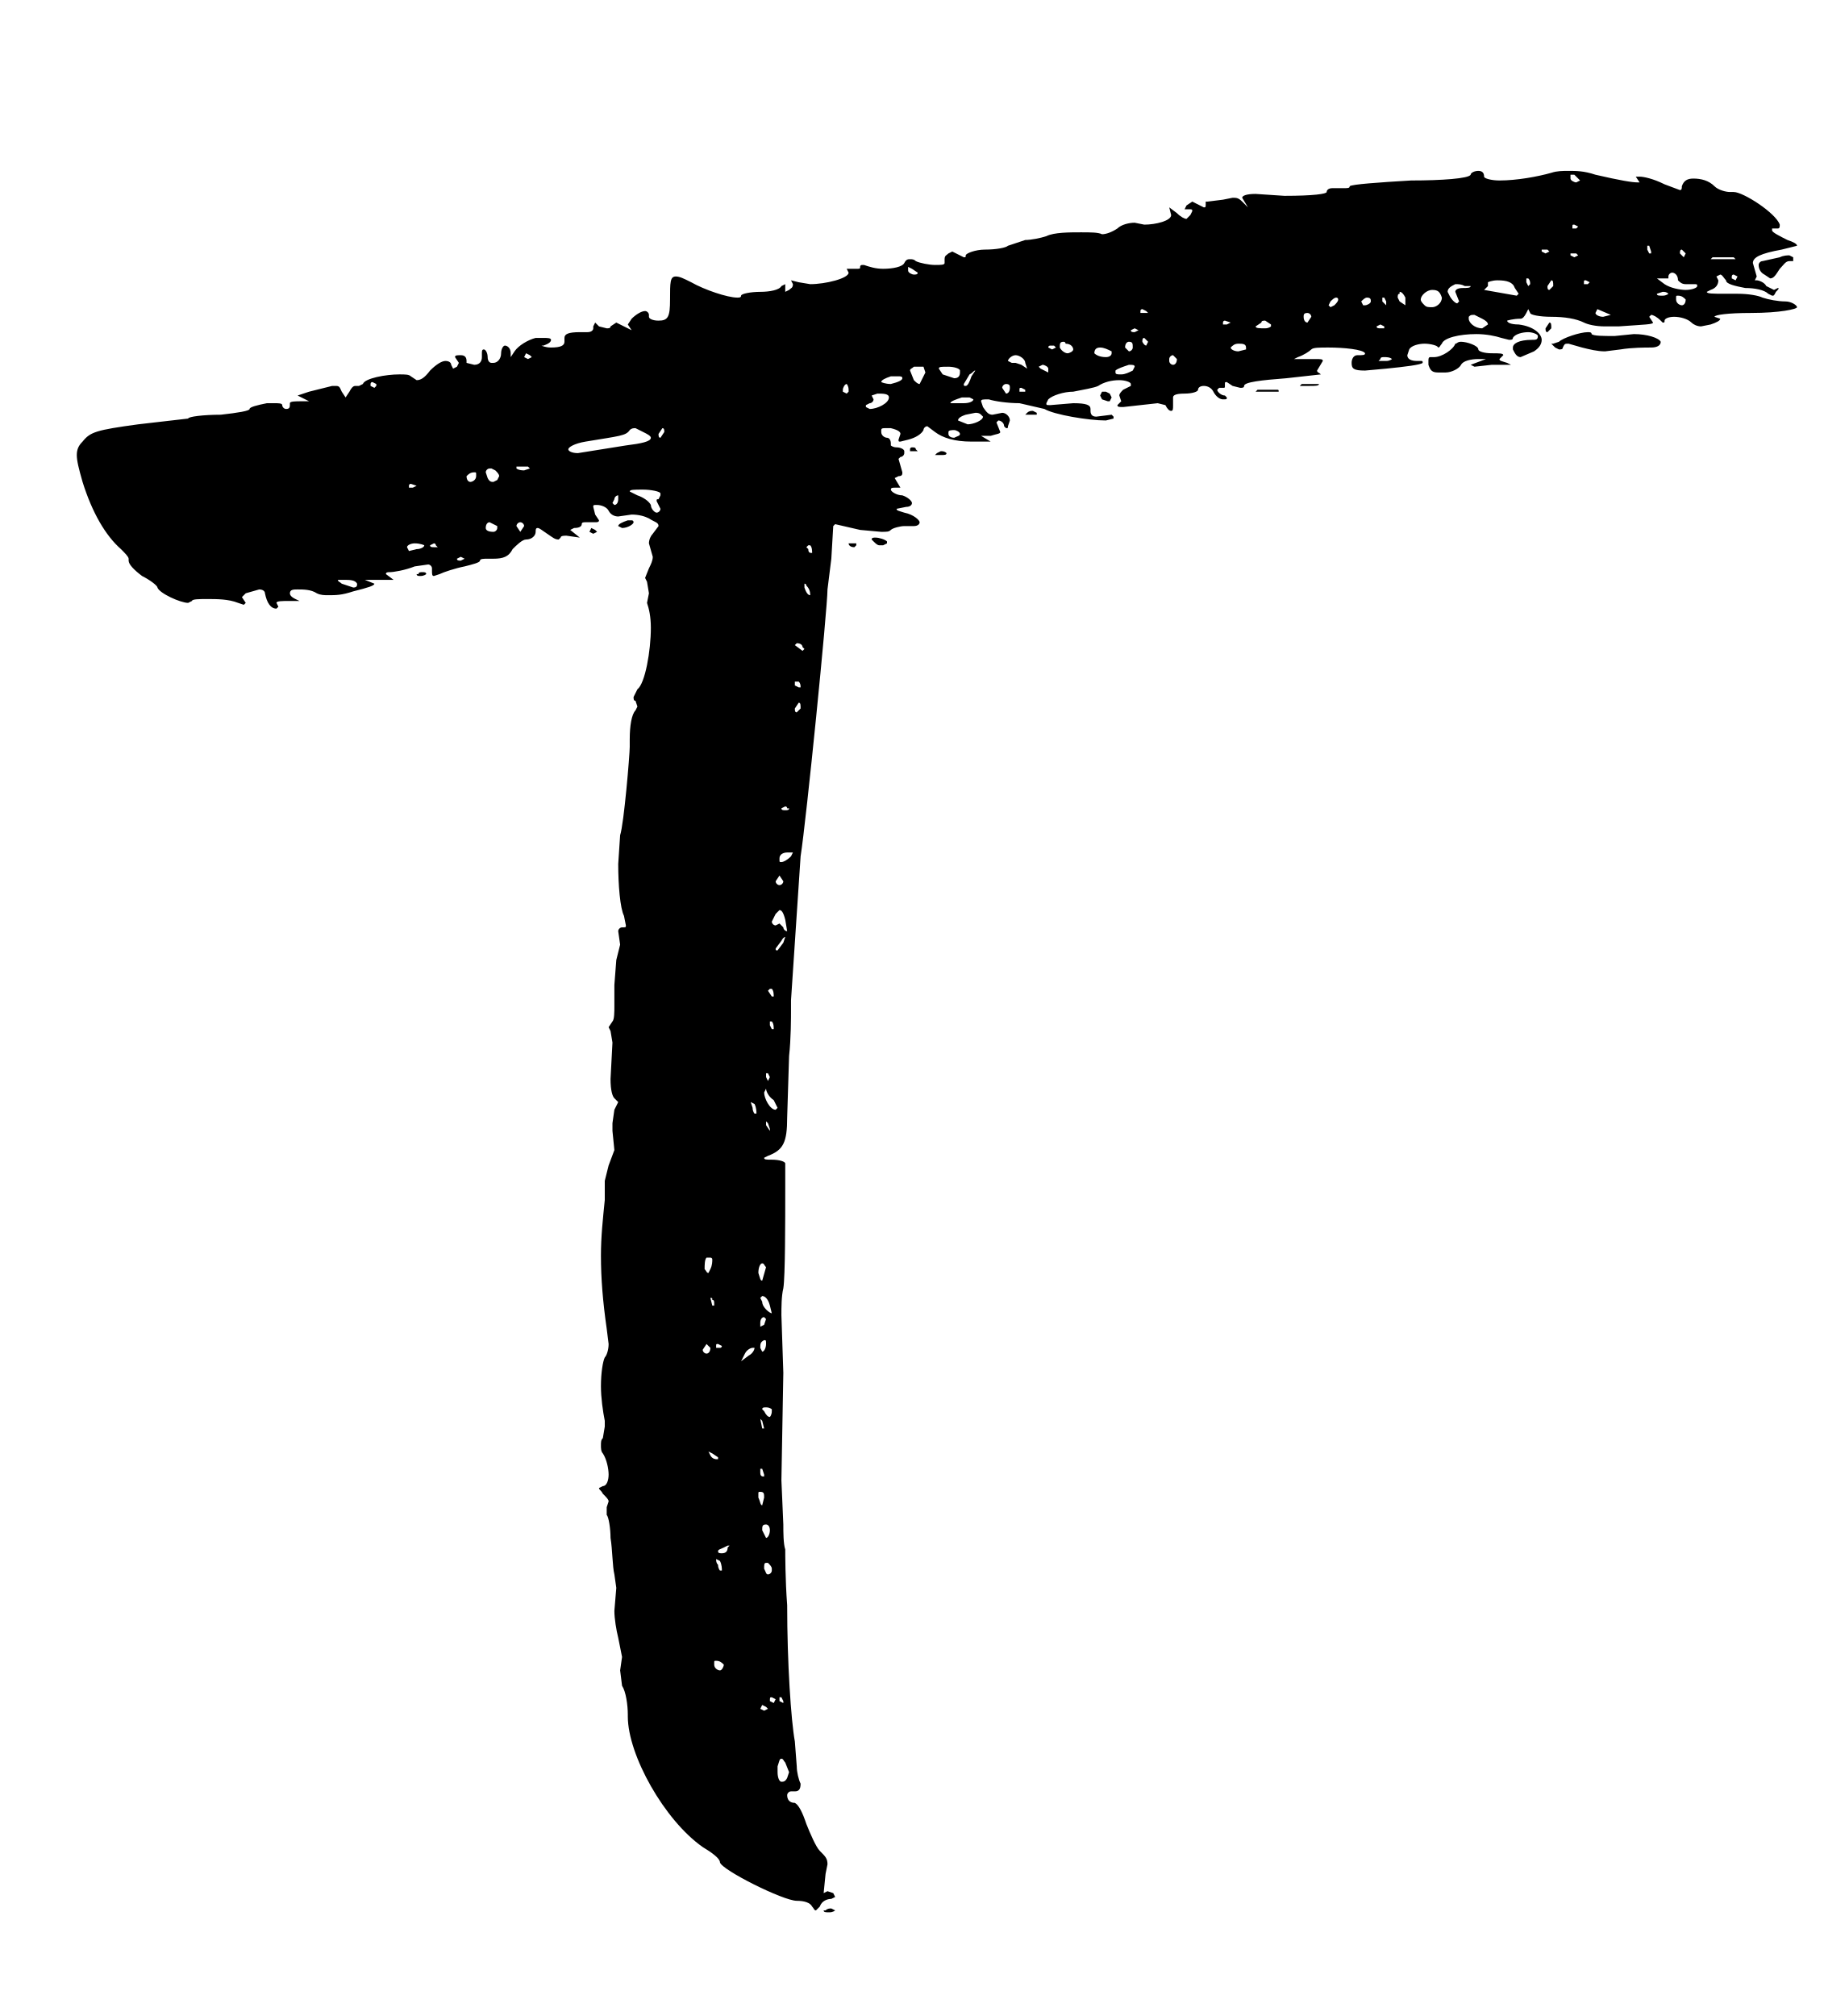
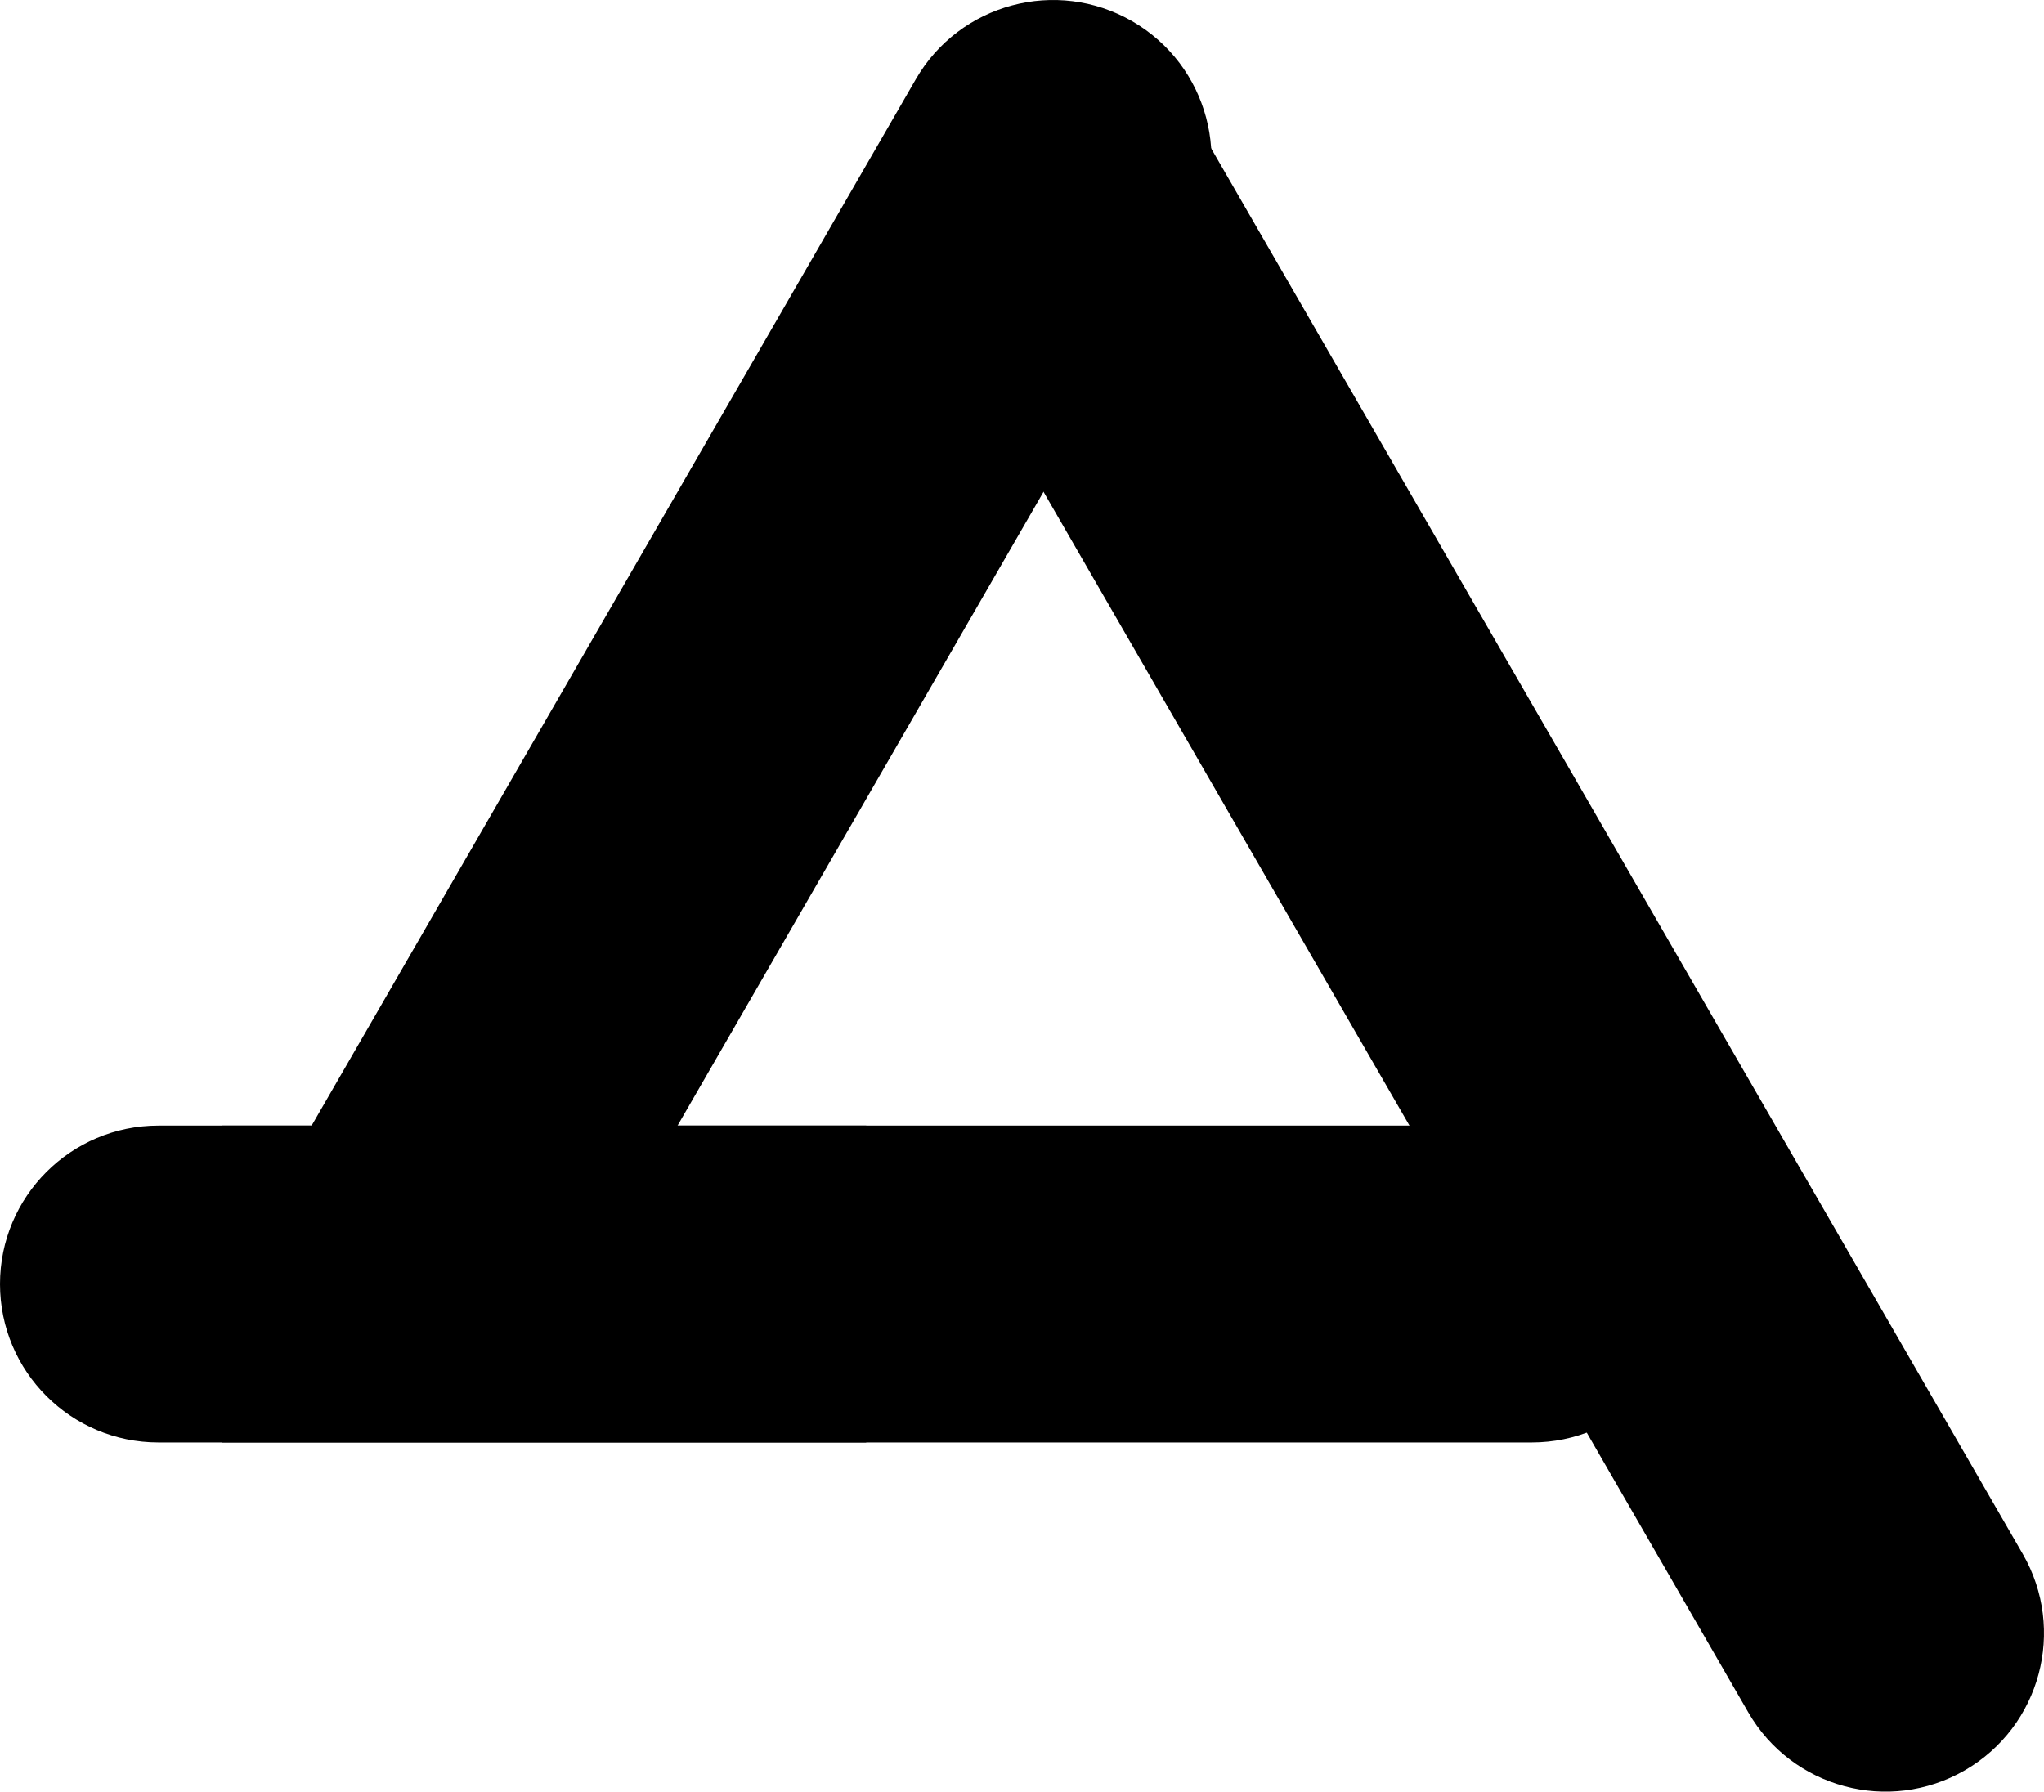
- <svg xmlns="http://www.w3.org/2000/svg" width="38" height="42" fill="none">
-   <g transform="matrix(1,0,0,1,10,0)" fill="currentColor">
-     <path d="M7 39.8 c-0.04 0 -0.04 -0.04 -0.08 -0.08 c-0.04 -0.08 -0.16 -0.12 -0.32 -0.12 c-0.28 0 -1.56 -0.64 -1.6 -0.8 c0 -0.08 -0.16 -0.2 -0.36 -0.32 c-0.8 -0.56 -1.56 -1.92 -1.56 -2.72 l0 -0.04 c0 -0.2 -0.04 -0.48 -0.12 -0.6 l-0.04 -0.32 l0.04 -0.28 l-0.08 -0.4 c-0.04 -0.16 -0.08 -0.4 -0.08 -0.56 l0.04 -0.48 l-0.04 -0.28 c-0.04 -0.16 -0.04 -0.52 -0.08 -0.76 c0 -0.2 -0.04 -0.44 -0.08 -0.48 l0 -0.16 l0.04 -0.12 c0 -0.04 -0.04 -0.08 -0.12 -0.16 c-0.04 -0.08 -0.08 -0.08 -0.08 -0.12 l0.08 -0.04 c0.08 0 0.12 -0.12 0.12 -0.24 s-0.04 -0.32 -0.12 -0.44 c-0.04 -0.04 -0.04 -0.12 -0.04 -0.16 c0 -0.08 0 -0.12 0.04 -0.16 l0.04 -0.24 l0 -0.12 c-0.04 -0.2 -0.08 -0.48 -0.08 -0.72 c0 -0.28 0.04 -0.52 0.08 -0.6 c0.04 -0.04 0.08 -0.16 0.08 -0.28 l-0.04 -0.32 c-0.08 -0.56 -0.12 -1.04 -0.12 -1.52 c0 -0.4 0.04 -0.76 0.08 -1.16 l0 -0.4 l0.08 -0.32 l0.12 -0.32 l-0.04 -0.4 l0 -0.16 l0.04 -0.28 l0.08 -0.16 l-0.08 -0.08 c-0.04 -0.04 -0.08 -0.16 -0.08 -0.4 l0.04 -0.76 l-0.04 -0.24 l-0.04 -0.08 l0.08 -0.12 c0.04 -0.04 0.04 -0.2 0.04 -0.32 l0 -0.44 l0.04 -0.52 l0.08 -0.32 l-0.04 -0.28 c0 -0.04 0.04 -0.08 0.08 -0.08 c0.08 0 0.08 0 0.08 -0.04 l-0.04 -0.2 c-0.08 -0.16 -0.12 -0.64 -0.12 -1.08 l0.04 -0.6 c0.08 -0.24 0.2 -1.68 0.2 -1.84 l0 -0.16 c0 -0.28 0.04 -0.52 0.12 -0.6 l0.04 -0.08 l-0.04 -0.12 c-0.04 0 -0.04 -0.04 -0.04 -0.08 l0.08 -0.16 c0.16 -0.12 0.28 -0.8 0.28 -1.28 c0 -0.24 -0.04 -0.4 -0.08 -0.52 l0.04 -0.2 l-0.04 -0.24 l-0.04 -0.08 l0.08 -0.2 c0.04 -0.08 0.08 -0.16 0.08 -0.24 l-0.08 -0.28 c0 -0.08 0.04 -0.16 0.08 -0.2 l0.12 -0.16 c0 -0.08 -0.08 -0.08 -0.2 -0.16 c-0.08 -0.04 -0.2 -0.08 -0.36 -0.08 l-0.28 0.04 c-0.08 0 -0.16 -0.04 -0.2 -0.12 s-0.16 -0.12 -0.24 -0.12 s-0.08 0 -0.08 0.04 l0.04 0.16 l0.08 0.12 c0 0.04 -0.04 0.04 -0.08 0.04 l-0.2 0 c-0.04 0 -0.08 0 -0.08 0.04 s-0.04 0.08 -0.16 0.08 l-0.08 0.04 l0.2 0.16 l-0.28 -0.04 c-0.04 0 -0.12 0 -0.12 0.04 l-0.04 0.04 c-0.08 0 -0.12 -0.04 -0.24 -0.12 s-0.16 -0.12 -0.2 -0.12 s-0.04 0.04 -0.04 0.08 c0 0.08 -0.08 0.16 -0.2 0.16 c-0.08 0 -0.2 0.12 -0.28 0.2 c-0.08 0.16 -0.2 0.2 -0.4 0.2 l-0.12 0 c-0.08 0 -0.16 0 -0.16 0.04 s-0.16 0.08 -0.32 0.12 c-0.2 0.04 -0.44 0.12 -0.52 0.16 l-0.12 0.04 c-0.04 0 -0.04 -0.04 -0.04 -0.12 l0 -0.04 c0 -0.04 -0.04 -0.08 -0.08 -0.08 l-0.28 0.04 c-0.2 0.08 -0.44 0.12 -0.52 0.12 c-0.04 0 -0.08 0 -0.08 0.04 l0.16 0.12 l-0.6 0 l0.2 0.08 c0 0.04 -0.12 0.08 -0.44 0.16 c-0.24 0.08 -0.36 0.08 -0.52 0.08 c-0.08 0 -0.16 0 -0.24 -0.04 c-0.12 -0.08 -0.28 -0.08 -0.4 -0.08 c-0.08 0 -0.16 0 -0.16 0.08 s0.12 0.12 0.2 0.16 l-0.2 0 c-0.16 0 -0.28 0 -0.28 0.04 l0.04 0.08 l-0.04 0.04 c-0.12 0 -0.2 -0.12 -0.24 -0.32 c0 -0.04 -0.04 -0.08 -0.12 -0.08 l-0.28 0.08 l-0.08 0.08 l0.08 0.12 l-0.04 0.04 l-0.12 -0.04 c-0.2 -0.08 -0.44 -0.08 -0.64 -0.08 c-0.16 0 -0.32 0 -0.32 0.04 l-0.08 0.04 c-0.16 0 -0.6 -0.2 -0.64 -0.32 c0 -0.04 -0.16 -0.16 -0.32 -0.24 c-0.16 -0.12 -0.28 -0.24 -0.28 -0.32 l0 -0.04 c0 -0.04 -0.08 -0.12 -0.16 -0.2 c-0.32 -0.28 -0.6 -0.76 -0.8 -1.4 c-0.08 -0.28 -0.12 -0.44 -0.12 -0.56 s0.04 -0.2 0.12 -0.28 c0.16 -0.2 0.28 -0.24 1.16 -0.36 l1.04 -0.12 c0 -0.04 0.32 -0.08 0.68 -0.08 c0.36 -0.04 0.6 -0.08 0.6 -0.12 s0.16 -0.08 0.36 -0.12 l0.16 0 c0.08 0 0.16 0 0.16 0.04 s0.04 0.08 0.08 0.08 c0.08 0 0.08 -0.04 0.08 -0.12 c0 -0.04 0.12 -0.04 0.24 -0.04 l0.16 0 l-0.24 -0.12 l0.24 -0.08 l0.48 -0.12 l0.08 0 c0.08 0 0.08 0.04 0.12 0.12 l0.08 0.12 l0.08 -0.12 c0.04 -0.08 0.08 -0.12 0.12 -0.12 l0.08 0 l0.08 -0.04 c0.04 -0.12 0.48 -0.2 0.76 -0.2 c0.12 0 0.2 0 0.24 0.04 l0.12 0.08 c0.08 0 0.16 -0.04 0.28 -0.2 c0.12 -0.12 0.24 -0.2 0.32 -0.2 s0.12 0.04 0.12 0.08 l0.04 0.08 l0.08 -0.04 l0.04 -0.08 l-0.08 -0.12 c0 -0.04 0.04 -0.04 0.12 -0.04 s0.12 0.04 0.12 0.12 l0 0.04 l0.16 0.04 c0.12 0 0.16 -0.08 0.16 -0.16 l0 -0.08 c0 -0.04 0 -0.08 0.04 -0.08 s0.08 0.08 0.08 0.16 s0.04 0.12 0.08 0.12 l0.04 0 c0.08 0 0.16 -0.08 0.16 -0.2 c0 -0.08 0.04 -0.16 0.08 -0.16 s0.12 0.04 0.12 0.16 l0 0.08 l0.08 -0.12 c0.08 -0.12 0.28 -0.24 0.44 -0.28 l0.16 0 c0.08 0 0.16 0 0.16 0.04 s-0.04 0.08 -0.16 0.12 l-0.04 0 s0.08 0.04 0.2 0.04 c0.2 0 0.28 -0.04 0.28 -0.12 l0 -0.08 c0 -0.08 0.08 -0.12 0.32 -0.12 l0.16 0 c0.08 0 0.12 -0.04 0.12 -0.08 l0 -0.04 l0.04 -0.08 l0.08 0.08 l0.16 0.04 c0.04 0 0.08 0 0.08 -0.04 l0.12 -0.08 l0.32 0.16 l-0.08 -0.12 l0.08 -0.12 c0.08 -0.08 0.2 -0.16 0.28 -0.16 c0.04 0 0.08 0.04 0.08 0.08 l0 0.04 c0 0.04 0.08 0.08 0.2 0.08 c0.2 0 0.24 -0.08 0.24 -0.44 s0 -0.48 0.12 -0.48 c0.08 0 0.16 0.04 0.32 0.12 c0.28 0.16 0.76 0.32 0.96 0.32 c0.04 0 0.08 0 0.08 -0.04 s0.2 -0.08 0.4 -0.08 s0.4 -0.04 0.44 -0.12 l0.08 -0.04 l0 0.16 l0.08 -0.04 c0.04 -0.04 0.08 -0.04 0.08 -0.12 l-0.04 -0.08 l0.16 0.04 l0.24 0.04 c0.32 0 0.8 -0.12 0.8 -0.24 l-0.04 -0.08 l0.2 0 c0.08 0 0.08 0 0.08 -0.04 s0.04 -0.04 0.04 -0.04 l0.04 0 c0.12 0.04 0.24 0.08 0.4 0.08 c0.2 0 0.4 -0.04 0.44 -0.12 s0.08 -0.08 0.12 -0.08 s0.08 0 0.12 0.04 c0.08 0.04 0.28 0.08 0.4 0.08 s0.2 0 0.2 -0.04 l0 -0.08 c0 -0.08 0.04 -0.08 0.08 -0.12 l0.08 -0.04 l0.24 0.12 c0.04 0 0.04 0 0.04 -0.04 s0.2 -0.12 0.4 -0.12 c0.24 0 0.44 -0.04 0.48 -0.08 l0.36 -0.12 c0.12 0 0.32 -0.04 0.44 -0.08 c0.16 -0.08 0.48 -0.08 0.72 -0.08 c0.2 0 0.36 0 0.44 0.04 c0.08 0 0.2 -0.04 0.32 -0.12 c0.08 -0.08 0.24 -0.12 0.36 -0.12 l0.2 0.04 c0.24 0 0.56 -0.08 0.56 -0.2 l-0.04 -0.16 l0.16 0.12 c0.08 0.08 0.16 0.12 0.2 0.12 l0.08 -0.08 l0.04 -0.08 c0 -0.04 0 -0.04 -0.08 -0.04 l-0.08 0 l0.04 -0.08 l0.12 -0.08 l0.24 0.12 c0.04 0 0.04 0 0.04 -0.08 l0 -0.04 l0.04 0 l0.32 -0.04 l0.2 -0.04 c0.08 0 0.12 0 0.2 0.08 l0.12 0.12 l-0.12 -0.2 c0 -0.04 0.08 -0.08 0.28 -0.08 l0.6 0.04 c0.6 0 0.88 -0.04 0.88 -0.08 s0.04 -0.08 0.12 -0.08 l0.24 0 c0.08 0 0.12 0 0.12 -0.04 c0.04 -0.04 0.6 -0.08 1.28 -0.12 c0.64 0 1.2 -0.04 1.24 -0.12 c0 -0.04 0.08 -0.08 0.16 -0.08 s0.12 0.04 0.12 0.12 c0 0.04 0.16 0.08 0.32 0.08 c0.36 0 0.8 -0.08 1.08 -0.16 c0.12 -0.04 0.24 -0.04 0.36 -0.04 c0.16 0 0.32 0 0.56 0.08 c0.52 0.12 0.76 0.16 0.88 0.16 l0.04 0 l-0.08 -0.12 l0.08 0 c0.08 0 0.28 0.04 0.52 0.16 l0.32 0.12 c0.04 0 0.04 -0.04 0.04 -0.08 c0.04 -0.12 0.12 -0.16 0.24 -0.16 c0.16 0 0.32 0.04 0.44 0.16 c0.08 0.08 0.24 0.12 0.32 0.12 l0.08 0 c0.2 0 0.88 0.44 0.96 0.68 c0 0.04 0 0.08 -0.04 0.08 l-0.12 0 l0 0.04 c0 0.04 0.16 0.12 0.32 0.2 c0.12 0.04 0.2 0.08 0.2 0.12 l-0.32 0.08 c-0.44 0.08 -0.6 0.16 -0.6 0.28 l0.08 0.28 l-0.04 0.08 l0.04 0 c0.04 0 0.16 0.04 0.2 0.12 l0.16 0.08 l0.08 -0.04 c0.04 0 0 0.04 -0.04 0.08 c-0.04 0.08 -0.04 0.08 -0.08 0.08 l-0.08 -0.04 c-0.08 -0.08 -0.28 -0.12 -0.48 -0.12 c-0.2 -0.04 -0.4 -0.08 -0.4 -0.16 c-0.04 -0.04 -0.08 -0.12 -0.12 -0.12 l-0.08 0.04 l0.04 0.08 c0 0.08 -0.04 0.16 -0.16 0.2 l-0.08 0.04 c0 0.04 0.12 0.04 0.4 0.04 l0.24 0 c0.24 0 0.44 0.04 0.52 0.08 c0.12 0.04 0.32 0.08 0.48 0.08 c0.12 0 0.24 0.08 0.24 0.12 s-0.36 0.12 -0.96 0.12 c-0.48 0 -0.76 0.04 -0.76 0.08 l0.12 0.04 c0 0.04 -0.08 0.08 -0.2 0.12 l-0.2 0.04 c-0.08 0 -0.16 -0.04 -0.2 -0.08 c-0.08 -0.08 -0.24 -0.12 -0.36 -0.12 s-0.2 0.04 -0.2 0.08 s0 0.04 -0.04 0.04 l-0.04 -0.04 c-0.08 -0.08 -0.16 -0.12 -0.2 -0.12 l-0.04 0.04 l0.08 0.12 c0 0.04 -0.16 0.04 -0.72 0.08 l-0.28 0 c-0.2 0 -0.36 -0.04 -0.44 -0.08 c-0.16 -0.08 -0.4 -0.12 -0.68 -0.12 c-0.24 0 -0.44 -0.04 -0.44 -0.08 l-0.04 -0.08 l-0.04 0.08 c-0.04 0.08 -0.08 0.12 -0.12 0.12 c-0.16 0 -0.28 0.04 -0.28 0.04 c0 0.04 0.08 0.08 0.24 0.08 c0.32 0.04 0.48 0.2 0.48 0.32 c0 0.08 -0.04 0.16 -0.16 0.24 l-0.28 0.12 c-0.08 0 -0.12 -0.08 -0.16 -0.16 l0 -0.04 c0 -0.08 0.12 -0.16 0.4 -0.16 c0.08 0 0.12 0 0.12 -0.08 c0 -0.04 -0.12 -0.08 -0.2 -0.08 c-0.12 0 -0.28 0.04 -0.32 0.12 c0 0.04 -0.04 0.04 -0.08 0.04 l-0.16 -0.04 c-0.12 -0.04 -0.32 -0.08 -0.52 -0.08 c-0.36 0 -0.68 0.08 -0.72 0.2 c-0.04 0.04 -0.04 0.08 -0.08 0.08 c0 -0.04 -0.16 -0.08 -0.28 -0.08 s-0.28 0.04 -0.32 0.12 l-0.04 0.12 c0 0.08 0.08 0.12 0.2 0.12 l0.08 0 c0.04 0 0.04 0 0.04 0.04 c-0.04 0.04 -0.36 0.08 -0.76 0.12 l-0.44 0.04 c-0.24 0 -0.28 -0.04 -0.28 -0.16 c0 -0.08 0.04 -0.16 0.12 -0.16 c0.12 0 0.16 0 0.16 -0.04 c-0.04 -0.08 -0.44 -0.12 -0.76 -0.12 c-0.2 0 -0.32 0 -0.36 0.04 s-0.16 0.12 -0.28 0.16 l-0.08 0.04 l0.44 0 c0.12 0 0.16 0 0.16 0.04 l-0.12 0.2 c0 0.04 0.04 0.04 0.08 0.08 l-0.72 0.08 c-0.52 0.04 -0.88 0.08 -0.88 0.16 c0 0.04 -0.04 0.04 -0.08 0.04 l-0.16 -0.04 l-0.12 -0.08 c-0.04 0 -0.04 0 -0.04 0.04 l0 0.04 c0 0.04 0 0.04 -0.04 0.04 l-0.08 0 l-0.04 0.04 c0 0.04 0.08 0.12 0.16 0.12 l0.04 0.04 c0 0.04 0 0.04 -0.08 0.04 s-0.16 -0.08 -0.2 -0.16 s-0.12 -0.12 -0.2 -0.12 s-0.12 0.04 -0.12 0.08 s-0.12 0.08 -0.28 0.08 c-0.2 0 -0.24 0.04 -0.24 0.08 l0 0.16 c0 0.08 0 0.12 -0.04 0.12 s-0.08 -0.04 -0.12 -0.12 l-0.16 -0.04 l-0.72 0.08 c-0.08 0 -0.12 0 -0.12 -0.04 l0.08 -0.08 l-0.04 -0.12 c0 -0.04 0.04 -0.08 0.08 -0.12 l0.16 -0.08 l0 -0.04 c0 -0.04 -0.12 -0.08 -0.24 -0.08 c-0.16 0 -0.32 0.04 -0.44 0.12 c-0.08 0.04 -0.32 0.08 -0.52 0.12 c-0.2 0 -0.44 0.08 -0.52 0.16 l-0.04 0.08 c0 0.04 0 0.04 0.08 0.04 l0.48 -0.04 c0.28 0 0.36 0.04 0.36 0.12 l0 0.04 c0 0.08 0.04 0.12 0.12 0.12 l0.32 -0.04 l0.04 0.04 l0 0.04 l-0.16 0.04 c-0.36 0 -1.08 -0.12 -1.28 -0.24 l-0.52 -0.12 c-0.24 0 -0.52 -0.04 -0.64 -0.08 c-0.12 0 -0.16 0 -0.16 0.04 l0.04 0.12 c0.08 0.12 0.12 0.16 0.2 0.16 l0.2 -0.04 c0.08 0 0.16 0.08 0.16 0.16 l-0.04 0.12 c0 0.04 0 0.04 -0.04 0.04 l-0.04 -0.04 c0 -0.08 -0.08 -0.12 -0.12 -0.12 l-0.04 0.04 l0.08 0.2 c0 0.04 -0.08 0.04 -0.2 0.08 l-0.2 0 l0.2 0.12 l-0.4 0 c-0.36 0 -0.6 -0.08 -0.76 -0.2 l-0.16 -0.12 c-0.04 0 -0.08 0.04 -0.08 0.08 c-0.04 0.08 -0.16 0.16 -0.32 0.2 l-0.16 0.04 c-0.04 0 -0.04 0 -0.04 -0.04 l0.04 -0.12 c0 -0.04 -0.04 -0.08 -0.2 -0.12 l-0.12 0 c-0.04 0 -0.08 0 -0.08 0.04 l0 0.04 c0 0.08 0.08 0.12 0.12 0.12 s0.08 0.04 0.08 0.12 l0 0.04 s0.04 0.04 0.12 0.04 s0.16 0.04 0.16 0.08 l0 0.04 c0 0.04 -0.04 0.08 -0.08 0.08 l-0.04 0.04 l0.08 0.28 c0 0.04 0 0.08 -0.08 0.08 l-0.08 0.04 l0.12 0.2 l-0.12 0 c-0.04 0 -0.08 0 -0.08 0.04 s0.12 0.12 0.24 0.12 c0.12 0.04 0.2 0.12 0.2 0.16 s-0.04 0.08 -0.12 0.08 l-0.2 0.04 c0 0.04 0.04 0.04 0.16 0.08 c0.2 0.04 0.32 0.16 0.32 0.2 s-0.04 0.08 -0.12 0.08 l-0.2 0 c-0.08 0 -0.24 0.04 -0.28 0.08 s-0.08 0.04 -0.2 0.04 l-0.44 -0.04 l-0.52 -0.12 l-0.04 0.04 l-0.04 0.68 l-0.08 0.64 c0 0.4 -0.44 4.8 -0.56 5.56 l-0.2 3 l0 0.2 c0 0.16 0 0.6 -0.04 0.96 l-0.04 1.28 c0 0.52 -0.08 0.68 -0.4 0.8 l-0.08 0.04 c0 0.04 0.04 0.04 0.16 0.04 c0.16 0 0.28 0.04 0.28 0.08 l0 0.52 c0 0.68 0 1.84 -0.04 2.08 c-0.04 0.16 -0.04 0.4 -0.04 0.56 l0.04 1.2 l-0.04 2.24 l0.04 0.92 c0 0.16 0 0.4 0.04 0.52 c0 0.08 0 0.64 0.04 1.16 c0 1.2 0.08 2.4 0.16 2.84 l0.04 0.52 c0 0.12 0.04 0.28 0.08 0.36 c0 0.12 -0.04 0.16 -0.12 0.16 l-0.08 0 c-0.04 0 -0.08 0.04 -0.08 0.08 c0 0.08 0.04 0.16 0.16 0.16 c0.08 0.04 0.16 0.2 0.24 0.44 c0.08 0.2 0.2 0.48 0.28 0.56 c0.12 0.12 0.16 0.16 0.16 0.28 l-0.04 0.2 l-0.04 0.4 l0.08 -0.04 l0.12 0.04 l0.04 0.08 l-0.08 0.04 c-0.08 0 -0.2 0.04 -0.24 0.16 z M22.84 3.8 l0.08 -0.04 l-0.12 -0.12 l-0.08 0 l0 0.08 c0 0.04 0.08 0.08 0.12 0.08 z M22.84 4.76 l0.04 -0.04 l-0.08 -0.04 c-0.04 0 -0.04 0 -0.04 0.04 l0 0.04 l0.08 0 z M9.04 5.72 c0.04 0 0.08 0 0.08 -0.04 l-0.12 -0.08 l-0.08 -0.04 l0 0.08 c0 0.04 0.08 0.08 0.12 0.08 z M22.2 5.28 l0.08 -0.04 l-0.04 -0.04 l-0.12 0 l0 0.04 z M24.4 5.28 l0 -0.04 l-0.04 -0.12 l-0.04 0 l0 0.08 l0.04 0.08 l0.04 0 z M22.8 5.36 l0.08 -0.04 l-0.04 -0.04 l-0.12 0 l0 0.04 z M25.08 5.36 l0.04 -0.08 l-0.08 -0.08 c-0.04 0 -0.04 0.04 -0.04 0.08 z M26.16 5.4 l-0.04 -0.04 l-0.44 0 l-0.04 0.04 l0.52 0 z M26.88 5.8 l-0.12 -0.08 c-0.08 -0.04 -0.12 -0.12 -0.12 -0.2 c0 -0.04 0.04 -0.08 0.08 -0.08 l0.36 -0.08 c0.08 -0.04 0.16 -0.04 0.2 -0.04 l0.08 0.04 l0 0.08 l-0.08 0 c-0.08 0 -0.12 0.08 -0.2 0.16 c-0.08 0.12 -0.12 0.2 -0.2 0.2 z M25.12 6.04 c0.12 0 0.24 -0.04 0.24 -0.08 s0 -0.04 -0.08 -0.04 l-0.16 0 c-0.08 0 -0.12 -0.04 -0.16 -0.08 c0 -0.12 -0.08 -0.16 -0.12 -0.16 s-0.08 0.04 -0.08 0.08 l0 0.04 l-0.24 0 l0.16 0.12 c0.12 0.08 0.32 0.12 0.44 0.12 z M21.84 5.96 l0.04 -0.04 c0 -0.04 0 -0.08 -0.04 -0.12 l-0.04 0 l0 0.08 z M21.6 6.16 l0.04 -0.04 l-0.08 -0.12 c-0.04 -0.12 -0.16 -0.16 -0.36 -0.16 c-0.12 0 -0.2 0.04 -0.2 0.04 l0 0.08 l-0.08 0.08 z M22.28 6.04 l0.08 -0.08 c0 -0.08 0 -0.12 -0.04 -0.12 l-0.08 0.12 c0 0.04 0 0.08 0.04 0.08 z M23.08 5.92 l0.04 -0.04 l-0.08 -0.04 c-0.04 0 -0.04 0 -0.04 0.04 l0 0.04 l0.08 0 z M26.16 5.84 l0.04 -0.08 l-0.08 -0.04 c-0.04 0 -0.04 0.04 -0.04 0.04 l0 0.04 z M20.36 6.32 l0.04 -0.04 l-0.08 -0.2 c0 -0.04 0.04 -0.08 0.16 -0.08 c0.08 0 0.16 0 0.16 -0.04 l-0.12 0 c-0.08 -0.04 -0.12 -0.04 -0.2 -0.04 c-0.08 0.04 -0.16 0.08 -0.16 0.16 l0.04 0.08 c0.04 0.08 0.12 0.16 0.16 0.16 z M19.84 6.4 c0.08 0 0.2 -0.08 0.2 -0.2 c-0.04 -0.12 -0.08 -0.16 -0.2 -0.16 s-0.24 0.12 -0.24 0.2 c0 0.04 0.04 0.08 0.08 0.12 s0.08 0.04 0.16 0.04 z M19.28 6.36 l0 -0.16 c-0.04 -0.08 -0.08 -0.12 -0.12 -0.12 l0 0.04 c-0.04 0 -0.04 0.04 -0.04 0.08 l0.04 0.08 z M18.44 6.36 c0.04 0 0.12 -0.04 0.12 -0.08 s0 -0.08 -0.08 -0.08 c-0.04 0 -0.08 0.04 -0.12 0.08 l0.04 0.08 l0.04 0 z M17.72 6.4 l0.08 -0.04 c0.04 -0.04 0.08 -0.08 0.08 -0.12 s-0.04 -0.04 -0.04 -0.04 c-0.04 0 -0.08 0.04 -0.12 0.08 l-0.04 0.08 z M18.88 6.36 l0 -0.08 l-0.04 -0.08 l-0.04 0 l0 0.08 z M13.92 6.52 l-0.04 -0.04 l-0.08 -0.04 s-0.04 0 -0.04 0.04 l0 0.04 l0.16 0 z M24.64 6.16 c0.08 0 0.12 -0.04 0.12 -0.04 c-0.04 -0.04 -0.08 -0.04 -0.12 -0.04 l-0.12 0.04 c0 0.04 0.04 0.04 0.12 0.04 z M25.04 6.36 c0.04 0 0.08 -0.04 0.08 -0.12 c-0.04 -0.04 -0.08 -0.08 -0.16 -0.08 c-0.04 0 -0.04 0 -0.04 0.04 l0 0.04 c0 0.08 0.08 0.12 0.12 0.12 z M17.24 6.72 l0.08 -0.12 c0 -0.04 -0.04 -0.08 -0.08 -0.08 c-0.08 0 -0.08 0.04 -0.08 0.08 c0 0.08 0.04 0.12 0.08 0.12 z M15.56 6.76 l0.08 -0.04 l-0.12 -0.04 s-0.04 0 -0.04 0.04 l0 0.04 l0.08 0 z M23.4 6.6 l0.16 -0.04 l-0.28 -0.12 l-0.04 0.08 c0 0.04 0.08 0.08 0.16 0.08 z M16.36 6.84 c0.08 0 0.12 -0.04 0.12 -0.04 l0 -0.04 l-0.12 -0.08 c-0.04 0 -0.08 0 -0.08 0.04 l-0.12 0.08 c0 0.04 0.08 0.04 0.2 0.04 z M20.88 6.84 l0.12 -0.08 c0 -0.04 -0.04 -0.08 -0.12 -0.12 l-0.16 -0.08 c-0.08 0 -0.08 0 -0.12 0.04 l0 0.04 c0 0.08 0.12 0.2 0.28 0.2 z M13.64 6.92 l0.08 -0.04 l-0.08 -0.04 l-0.08 0.04 c0 0.04 0.04 0.04 0.08 0.04 z M1 7.48 l0.08 -0.04 l-0.04 -0.04 l-0.08 -0.04 l-0.04 0.08 z M18.84 6.84 l0 -0.04 l-0.08 -0.04 l-0.08 0.04 c0 0.04 0.04 0.04 0.08 0.04 l0.08 0 z M22.24 6.92 c-0.04 0 -0.04 -0.04 -0.04 -0.08 l0.08 -0.12 c0.04 0 0.04 0.04 0.04 0.12 z M13.88 7.2 l0.04 -0.08 l-0.08 -0.08 c-0.04 0 -0.04 0.04 -0.04 0.08 c0.04 0.08 0.08 0.08 0.08 0.08 z M12.24 7.36 c0.04 0 0.12 -0.04 0.12 -0.08 s-0.04 -0.12 -0.16 -0.12 c0 -0.04 -0.04 -0.04 -0.04 -0.04 c-0.08 0 -0.08 0.04 -0.08 0.12 c0.04 0.08 0.12 0.12 0.16 0.12 z M13.52 7.32 c0.04 0 0.08 -0.04 0.08 -0.08 c0 -0.08 0 -0.12 -0.08 -0.12 c-0.04 0 -0.08 0.04 -0.08 0.12 z M11.92 7.28 l0.08 -0.04 l-0.04 -0.04 l-0.08 0 s-0.04 0 -0.04 0.04 z M13.04 7.44 c0.08 0 0.12 -0.04 0.12 -0.08 l0 -0.04 c-0.08 -0.04 -0.16 -0.08 -0.24 -0.08 s-0.12 0.04 -0.12 0.12 c0.04 0.04 0.12 0.08 0.24 0.08 z M15.8 7.32 l0.16 -0.04 l0 -0.04 c0 -0.08 -0.08 -0.08 -0.16 -0.08 s-0.12 0.04 -0.16 0.08 c0 0.04 0.08 0.08 0.16 0.08 z M23.44 7.32 c-0.16 0 -0.32 -0.04 -0.48 -0.08 l-0.28 -0.08 c-0.08 0 -0.08 0 -0.12 0.08 c0 0.04 -0.04 0.04 -0.08 0.04 l-0.08 -0.04 l-0.08 -0.08 l0.04 0 l0.12 -0.04 c0.08 -0.08 0.44 -0.2 0.6 -0.2 c0.04 0 0.08 0 0.08 0.04 c0.04 0.04 0.24 0.04 0.48 0.04 l0.4 -0.04 c0.28 0 0.52 0.08 0.56 0.16 c0 0.08 -0.08 0.12 -0.2 0.12 s-0.4 0 -0.64 0.04 z M11.4 7.68 l-0.04 -0.12 c0 -0.08 -0.12 -0.16 -0.2 -0.16 s-0.16 0.08 -0.16 0.12 l0.08 0.04 l0.08 0 l0.12 0.04 z M20.12 7.76 l-0.16 0 c-0.12 0 -0.16 -0.04 -0.2 -0.16 l0 -0.08 c0 -0.04 0 -0.08 0.04 -0.08 l0.08 0 c0.16 0 0.4 -0.16 0.44 -0.28 c0.04 0 0.04 -0.04 0.12 -0.04 c0.12 0 0.36 0.08 0.36 0.16 c0 0.04 0.12 0.08 0.28 0.08 s0.24 0 0.24 0.04 l-0.08 0.08 c0 0.04 0.04 0.04 0.16 0.08 l0.08 0.04 l-0.4 0 l-0.36 0.04 l-0.08 -0.04 l0.32 -0.12 l-0.16 0 c-0.16 0 -0.32 0.04 -0.36 0.12 s-0.2 0.16 -0.32 0.16 z M14.44 7.6 c0.04 0 0.08 -0.04 0.08 -0.12 l-0.08 -0.08 c-0.04 0 -0.08 0.04 -0.08 0.08 l0 0.04 c0 0.04 0.04 0.08 0.08 0.08 z M-2.2 8.08 l0.04 -0.04 l0 -0.04 l-0.08 -0.04 c-0.04 0 -0.04 0.04 -0.04 0.04 l0 0.04 z M9.16 8 l0.12 -0.24 l-0.04 -0.12 l-0.2 0 c-0.04 0.04 -0.08 0.04 -0.08 0.08 l0.08 0.2 c0.04 0.04 0.08 0.08 0.12 0.08 z M9.88 7.88 c0.08 0 0.12 -0.04 0.12 -0.12 l0 -0.04 c0 -0.04 -0.12 -0.08 -0.24 -0.08 c-0.16 0 -0.2 0 -0.2 0.04 l0.08 0.12 z M11.84 7.76 l0 -0.08 c0 -0.04 -0.08 -0.08 -0.12 -0.08 l-0.08 0.04 l0.04 0.04 z M10.12 8.04 c0.04 0 0.08 -0.08 0.12 -0.2 l0.08 -0.12 c-0.04 0 -0.04 0.04 -0.12 0.08 l-0.12 0.2 c0 0.04 0 0.04 0.04 0.04 z M13.36 7.8 c0.08 0 0.16 -0.04 0.24 -0.08 l0.04 -0.08 c0 -0.04 -0.04 -0.04 -0.12 -0.04 c-0.12 0.04 -0.24 0.08 -0.28 0.12 l0 0.04 c0 0.04 0.04 0.04 0.12 0.04 z M18.88 7.52 c0.08 0 0.12 -0.04 0.12 -0.04 c-0.04 -0.04 -0.12 -0.04 -0.16 -0.04 s-0.08 0 -0.08 0.04 l-0.04 0.04 l0.16 0 z M8.56 8 c0.16 -0.04 0.24 -0.08 0.24 -0.12 s-0.04 -0.04 -0.08 -0.04 l-0.16 0 c-0.12 0.04 -0.2 0.08 -0.2 0.12 c0 0 0.08 0.04 0.2 0.04 z M7.64 8.2 l0.04 -0.04 l0 -0.04 c0 -0.08 -0.04 -0.12 -0.04 -0.12 c-0.04 0 -0.08 0.08 -0.08 0.12 l0 0.04 z M10.96 8.2 c0.04 0 0.08 -0.04 0.08 -0.12 c0 -0.04 0 -0.08 -0.08 -0.08 c-0.04 0 -0.08 0.04 -0.08 0.08 z M8.12 8.52 c0.16 0 0.4 -0.12 0.4 -0.24 c0 -0.08 -0.12 -0.08 -0.24 -0.08 l-0.12 0.04 l0.04 0.08 c0 0.04 -0.04 0.08 -0.08 0.08 l-0.08 0.04 l0 0.04 z M11.36 8.16 l0 -0.04 l-0.08 -0.04 c-0.04 0 -0.04 0 -0.04 0.04 l0 0.04 l0.12 0 z M17.28 8.04 l-0.2 0 l0.04 -0.04 l0.36 0 c0 0.04 -0.08 0.04 -0.2 0.04 z M13.12 8.36 l-0.04 0 l-0.12 -0.04 l-0.04 -0.08 l0.04 -0.08 l0.08 0 l0.08 0.04 l0.04 0.08 z M10.08 8.4 c0.12 0 0.2 -0.04 0.2 -0.08 l-0.08 -0.04 l-0.16 0 c-0.12 0.04 -0.24 0.08 -0.24 0.12 l0.28 0 z M16.64 8.16 l-0.48 0 l0.04 -0.04 l0.4 0 c0.04 0 0.04 0 0.04 0.04 z M11.6 8.64 l-0.24 0 l0.04 -0.04 c0.04 -0.04 0.08 -0.04 0.12 -0.04 l0.08 0.04 l0 0.04 z M10.16 8.84 c0.12 0 0.32 -0.08 0.32 -0.16 l-0.04 -0.04 c-0.04 -0.04 -0.08 -0.04 -0.12 -0.04 l-0.2 0.04 c-0.12 0.04 -0.16 0.08 -0.16 0.12 z M2.04 9.44 l1 -0.16 c0.32 -0.04 0.52 -0.08 0.52 -0.16 c0 -0.04 -0.08 -0.08 -0.16 -0.12 l-0.16 -0.08 c-0.04 0 -0.08 0 -0.12 0.04 c-0.08 0.12 -0.2 0.12 -0.92 0.24 c-0.24 0.04 -0.36 0.12 -0.36 0.16 s0.08 0.08 0.2 0.08 z M3.76 9.12 l0.08 -0.12 c0 -0.04 0 -0.08 -0.04 -0.08 l-0.08 0.12 c0 0.04 0 0.08 0.04 0.08 z M9.88 9.12 c0.08 -0.04 0.12 -0.04 0.12 -0.08 s-0.08 -0.08 -0.12 -0.08 s-0.12 0 -0.12 0.04 l0 0.04 c0 0.04 0.04 0.08 0.12 0.08 z M9.12 9.4 l-0.16 0 l0 -0.04 c0 -0.04 0.04 -0.04 0.04 -0.04 c0.04 0 0.08 0 0.08 0.04 z M9.6 9.48 l-0.12 0 l0.04 -0.04 l0.08 -0.04 c0.04 0 0.08 0 0.12 0.04 c0 0.04 -0.04 0.04 -0.12 0.04 z M0.92 9.8 l0.12 -0.04 l-0.04 -0.04 l-0.24 0 l0 0.04 s0.04 0.04 0.16 0.04 z M0.28 10.04 l0.08 -0.04 l0.04 -0.08 c0 -0.04 -0.04 -0.08 -0.08 -0.12 l-0.08 -0.04 l-0.04 0 c-0.04 0 -0.08 0.04 -0.08 0.08 l0.04 0.12 c0.04 0.08 0.08 0.08 0.12 0.08 z M-0.2 10.04 c0.04 0 0.12 -0.04 0.12 -0.12 l0 -0.04 c0 -0.04 0 -0.04 -0.04 -0.04 c-0.08 0 -0.12 0.04 -0.16 0.08 c0 0.08 0.04 0.12 0.08 0.12 z M-1.4 10.16 l0.08 -0.04 l-0.12 -0.04 s-0.04 0 -0.04 0.04 l0 0.04 l0.08 0 z M3.68 10.68 c0.04 0 0.08 -0.04 0.08 -0.08 l-0.08 -0.16 c0 -0.04 0 -0.04 0.04 -0.04 l0.04 -0.08 l0 -0.04 c0 -0.04 -0.2 -0.08 -0.36 -0.08 c-0.2 0 -0.28 0 -0.28 0.04 l0.16 0.08 c0.12 0.04 0.24 0.12 0.28 0.2 c0 0.08 0.08 0.16 0.12 0.16 z M2.8 10.52 c0.04 0 0.08 -0.04 0.08 -0.12 l0 -0.08 c-0.04 0 -0.08 0.04 -0.08 0.08 l-0.04 0.08 z M0.28 11.08 c0.04 0 0.08 -0.04 0.08 -0.08 l0 -0.04 l-0.16 -0.08 c-0.04 0 -0.08 0.04 -0.08 0.12 c0 0.04 0.04 0.08 0.16 0.08 z M0.84 11.08 l0.08 -0.12 c0 -0.04 -0.04 -0.08 -0.08 -0.08 s-0.08 0.04 -0.08 0.08 z M2.96 11 l-0.08 -0.04 c0 -0.04 0.08 -0.08 0.2 -0.12 l0.08 0 c0.04 0 0.04 0.04 0.04 0.04 c0 0.04 -0.12 0.12 -0.24 0.12 z M2.36 11.12 l-0.08 -0.04 l0.04 -0.08 l0.08 0.04 l0.04 0.04 z M-1.48 11.48 l0.16 -0.04 c0.08 0 0.16 -0.04 0.16 -0.08 c0 0 -0.08 -0.04 -0.2 -0.04 c-0.08 0 -0.16 0.04 -0.16 0.08 z M-0.88 11.4 l-0.04 -0.04 c0 -0.04 -0.04 -0.04 -0.04 -0.04 l-0.08 0.04 c0 0.04 0.04 0.04 0.08 0.04 l0.08 0 z M8.4 11.36 l-0.08 0 c-0.04 0 -0.08 -0.04 -0.12 -0.08 l-0.04 -0.04 c0 -0.04 0.04 -0.04 0.08 -0.04 c0.08 0 0.2 0.04 0.24 0.08 l0 0.04 z M7.8 11.4 c-0.08 0 -0.12 -0.04 -0.12 -0.08 l0.16 0 l0 0.04 z M-0.4 11.68 l0.08 -0.04 l-0.08 -0.04 l-0.08 0.04 c0 0.04 0.04 0.04 0.08 0.04 z M6.92 11.52 c0 -0.04 0 -0.12 -0.04 -0.16 l-0.04 0 l-0.04 0.04 l0.04 0.04 c0 0.08 0.04 0.08 0.08 0.08 z M-1.24 12 c-0.04 0 -0.08 0 -0.08 -0.04 l0.04 0 c0 -0.04 0.04 -0.04 0.08 -0.04 s0.08 0 0.08 0.04 c0 0 -0.04 0.04 -0.12 0.04 z M-2.64 12.24 c0.08 0 0.08 -0.04 0.08 -0.08 c-0.04 -0.08 -0.16 -0.08 -0.28 -0.08 l-0.12 0 c0 0.04 0.04 0.04 0.08 0.08 z M6.88 12.4 c0 -0.04 0 -0.12 -0.08 -0.2 c0 -0.04 -0.04 -0.04 -0.04 -0.04 l0 0.08 c0.04 0.12 0.08 0.16 0.12 0.16 z M6.72 13.56 l0.04 -0.04 l-0.04 -0.04 c0 -0.04 -0.04 -0.08 -0.12 -0.08 l-0.04 0.04 z M6.68 14.32 c0 -0.04 0 -0.08 -0.04 -0.12 l-0.08 0 l0 0.08 l0.08 0.04 l0.04 0 z M6.6 14.84 l0.08 -0.08 c0 -0.08 0 -0.12 -0.04 -0.12 l-0.08 0.12 c0 0.04 0 0.08 0.04 0.08 z M6.36 16.88 c0.04 0 0.08 0 0.08 -0.04 l-0.04 0 c0 -0.04 -0.04 -0.04 -0.04 -0.04 l-0.08 0.04 c0 0.04 0.04 0.04 0.08 0.04 z M6.28 17.96 c0.04 0 0.12 -0.04 0.2 -0.12 l0.04 -0.08 l-0.12 0 c-0.08 0 -0.16 0.04 -0.16 0.12 l0 0.04 c0 0.04 0 0.04 0.04 0.04 z M6.24 18.44 c0.04 0 0.08 -0.04 0.08 -0.08 l-0.08 -0.12 l-0.08 0.12 c0 0.04 0.04 0.08 0.08 0.08 z M6.4 19.4 l-0.04 -0.24 c-0.04 -0.16 -0.08 -0.2 -0.12 -0.2 l-0.08 0.08 l-0.08 0.16 c0 0.04 0.04 0.08 0.08 0.08 l0.08 -0.04 l0.08 0.08 c0 0.04 0.04 0.08 0.08 0.08 z M6.2 19.8 l0.12 -0.16 l0.04 -0.12 s-0.04 0 -0.08 0.08 l-0.12 0.16 c0 0.04 0 0.04 0.04 0.04 z M6.12 20.76 c0 -0.04 0 -0.12 -0.04 -0.16 l-0.04 0 l-0.04 0.04 l0.08 0.12 l0.04 0 z M6.12 21.44 c0 -0.04 0 -0.12 -0.04 -0.16 l-0.04 0 l0 0.08 l0.04 0.08 l0.04 0 z M6 22.52 l0.04 -0.08 l-0.04 -0.08 l-0.04 0 l0 0.08 z M6.16 23.12 l0.04 -0.04 l-0.08 -0.16 c-0.12 -0.08 -0.16 -0.2 -0.16 -0.24 l0.04 0 l-0.04 0 l-0.04 0.08 c0 0.12 0.12 0.36 0.24 0.36 z M5.76 23.2 c0 -0.04 0 -0.12 -0.04 -0.2 l-0.08 -0.04 l0.04 0.12 c0 0.08 0.04 0.12 0.04 0.12 l0.04 0 z M6.04 23.56 l0 -0.04 l-0.04 -0.12 l-0.04 -0.04 l0 0.08 z M4.76 26.52 l0.04 -0.08 c0.04 -0.08 0.04 -0.16 0.04 -0.2 s-0.04 -0.04 -0.04 -0.04 l-0.08 0 c-0.04 0.04 -0.04 0.16 -0.04 0.24 c0.04 0.04 0.04 0.08 0.08 0.08 z M5.88 26.68 l0.08 -0.28 c-0.04 -0.04 -0.04 -0.08 -0.08 -0.08 s-0.08 0.08 -0.08 0.2 c0.04 0.12 0.04 0.16 0.08 0.16 z M6.08 27.36 l-0.04 -0.16 c-0.04 -0.16 -0.12 -0.2 -0.16 -0.2 l-0.04 0.04 l0.04 0.08 c0 0.12 0.16 0.24 0.2 0.24 z M4.88 27.2 l0 -0.04 c0 -0.04 0 -0.08 -0.04 -0.08 c0 -0.04 0 -0.04 -0.04 -0.04 l0.04 0.16 l0.04 0 z M5.84 27.64 l0.08 -0.04 l0.04 -0.12 l-0.04 -0.04 c-0.04 0 -0.08 0.04 -0.08 0.12 l0 0.08 z M5.88 28.16 c0.04 0 0.08 -0.08 0.08 -0.16 s0 -0.08 -0.04 -0.08 c-0.08 0.04 -0.08 0.08 -0.08 0.16 z M4.72 28.2 c0.04 0 0.08 -0.04 0.08 -0.12 l-0.08 -0.08 l-0.08 0.12 c0 0.04 0.04 0.08 0.08 0.08 z M5 28.08 c0.04 0 0.04 -0.04 0.04 -0.04 l-0.08 -0.04 c-0.04 0 -0.04 0 -0.04 0.04 l0 0.04 l0.08 0 z M5.44 28.36 l0.16 -0.12 c0.08 -0.04 0.12 -0.12 0.12 -0.16 l-0.04 0 c-0.04 0 -0.12 0.04 -0.16 0.12 z M6.04 29.52 c0 0 0.04 -0.04 0.04 -0.12 l0 -0.04 s-0.04 -0.04 -0.12 -0.04 c-0.04 0 -0.08 0 -0.08 0.04 l0.04 0.04 c0.04 0.08 0.08 0.12 0.12 0.12 z M5.92 29.76 l-0.04 -0.16 l-0.04 -0.04 l0.04 0.2 l0.04 0 z M4.96 30.4 l0 -0.04 l-0.12 -0.08 l-0.08 -0.04 l0.04 0.08 c0.04 0.08 0.12 0.08 0.12 0.08 l0.04 0 z M5.92 30.76 l0 -0.04 l-0.04 -0.12 l-0.04 0 l0 0.08 c0 0.08 0.04 0.08 0.08 0.08 z M5.88 31.36 l0.04 -0.16 c0 -0.08 0 -0.12 -0.08 -0.12 c-0.04 0 -0.04 0 -0.04 0.04 l0 0.08 c0.04 0.08 0.04 0.16 0.08 0.16 z M5.96 32.04 c0.04 0 0.08 -0.08 0.08 -0.16 s-0.04 -0.12 -0.08 -0.12 c-0.08 0 -0.08 0.04 -0.08 0.12 z M5.04 32.36 c0.08 0 0.12 -0.04 0.12 -0.12 l0.04 -0.04 l-0.04 0 l-0.08 0.04 c-0.08 0.04 -0.12 0.04 -0.12 0.08 s0.04 0.04 0.08 0.04 z M5.04 32.72 c0 -0.04 0 -0.12 -0.04 -0.2 l-0.08 -0.04 c0 0.04 0 0.08 0.04 0.12 c0 0.08 0.04 0.12 0.04 0.12 l0.04 0 z M6 32.8 c0.04 0 0.08 -0.04 0.08 -0.08 l0 -0.04 c0 -0.04 -0.04 -0.08 -0.08 -0.12 l-0.04 0 c-0.04 0 -0.04 0.04 -0.04 0.12 c0.04 0.08 0.04 0.12 0.08 0.12 z M5 34.8 c0.04 0 0.08 -0.08 0.08 -0.12 c-0.04 -0.04 -0.08 -0.08 -0.16 -0.08 c-0.04 0 -0.04 0 -0.04 0.04 l0 0.04 c0 0.08 0.08 0.12 0.12 0.12 z M6.12 35.48 l0.04 -0.08 l-0.08 -0.04 c-0.04 0 -0.04 0 -0.04 0.08 z M6.32 35.48 l0 -0.04 l-0.04 -0.08 l-0.04 0 l0 0.08 z M5.92 35.64 l0.08 -0.04 l-0.04 -0.04 l-0.08 -0.04 l-0.04 0.08 z M6.28 37.12 c0.04 0 0.08 0 0.12 -0.08 l0.04 -0.12 l-0.08 -0.2 c-0.04 -0.04 -0.04 -0.08 -0.08 -0.08 s-0.04 0.04 -0.08 0.16 l0 0.12 c0 0.12 0.04 0.2 0.08 0.2 z M7.28 39.84 c-0.08 0 -0.12 0 -0.12 -0.04 l0.04 0 c0.04 -0.04 0.08 -0.04 0.12 -0.04 l0.08 0.04 s-0.04 0.04 -0.12 0.04 z">
-         </path>
-   </g>
+ <svg xmlns="http://www.w3.org/2000/svg" width="386.986" height="339.24" viewBox="0 0 386.986 339.24" fill="none">
+   <defs />
+   <path id="矢量 1" d="M290 273.126C306.569 273.126 320 259.694 320 243.126C320 226.557 306.569 213.126 290 213.126L30 213.126C13.431 213.126 0 226.557 0 243.126C0 259.694 13.431 273.126 30 273.126L290 273.126Z" fill-rule="evenodd" fill="currentColor" />
+   <path id="矢量 1" d="M173.898 52.125C165.613 37.776 170.53 19.429 184.878 11.145C199.227 2.86 217.575 7.776 225.859 22.125L382.962 294.235C391.246 308.583 386.33 326.931 371.981 335.215C357.632 343.5 339.284 338.583 331 324.235L173.898 52.125Z" fill-rule="evenodd" fill="currentColor" />
+   <path id="矢量 1" d="M173.387 15.005C181.672 0.656 200.019 -4.26 214.368 4.024C228.717 12.309 233.633 30.656 225.349 45.005L108.962 246.594C100.677 260.942 82.33 265.859 67.981 257.574C53.632 249.29 48.716 230.942 57 216.594L173.387 15.005Z" fill-rule="evenodd" fill="currentColor" />
+   <path id="矢量 1" d="M42 213.126L164 213.126L164 273.126L42 273.126L42 213.126Z" fill-rule="evenodd" fill="currentColor" />
</svg>
